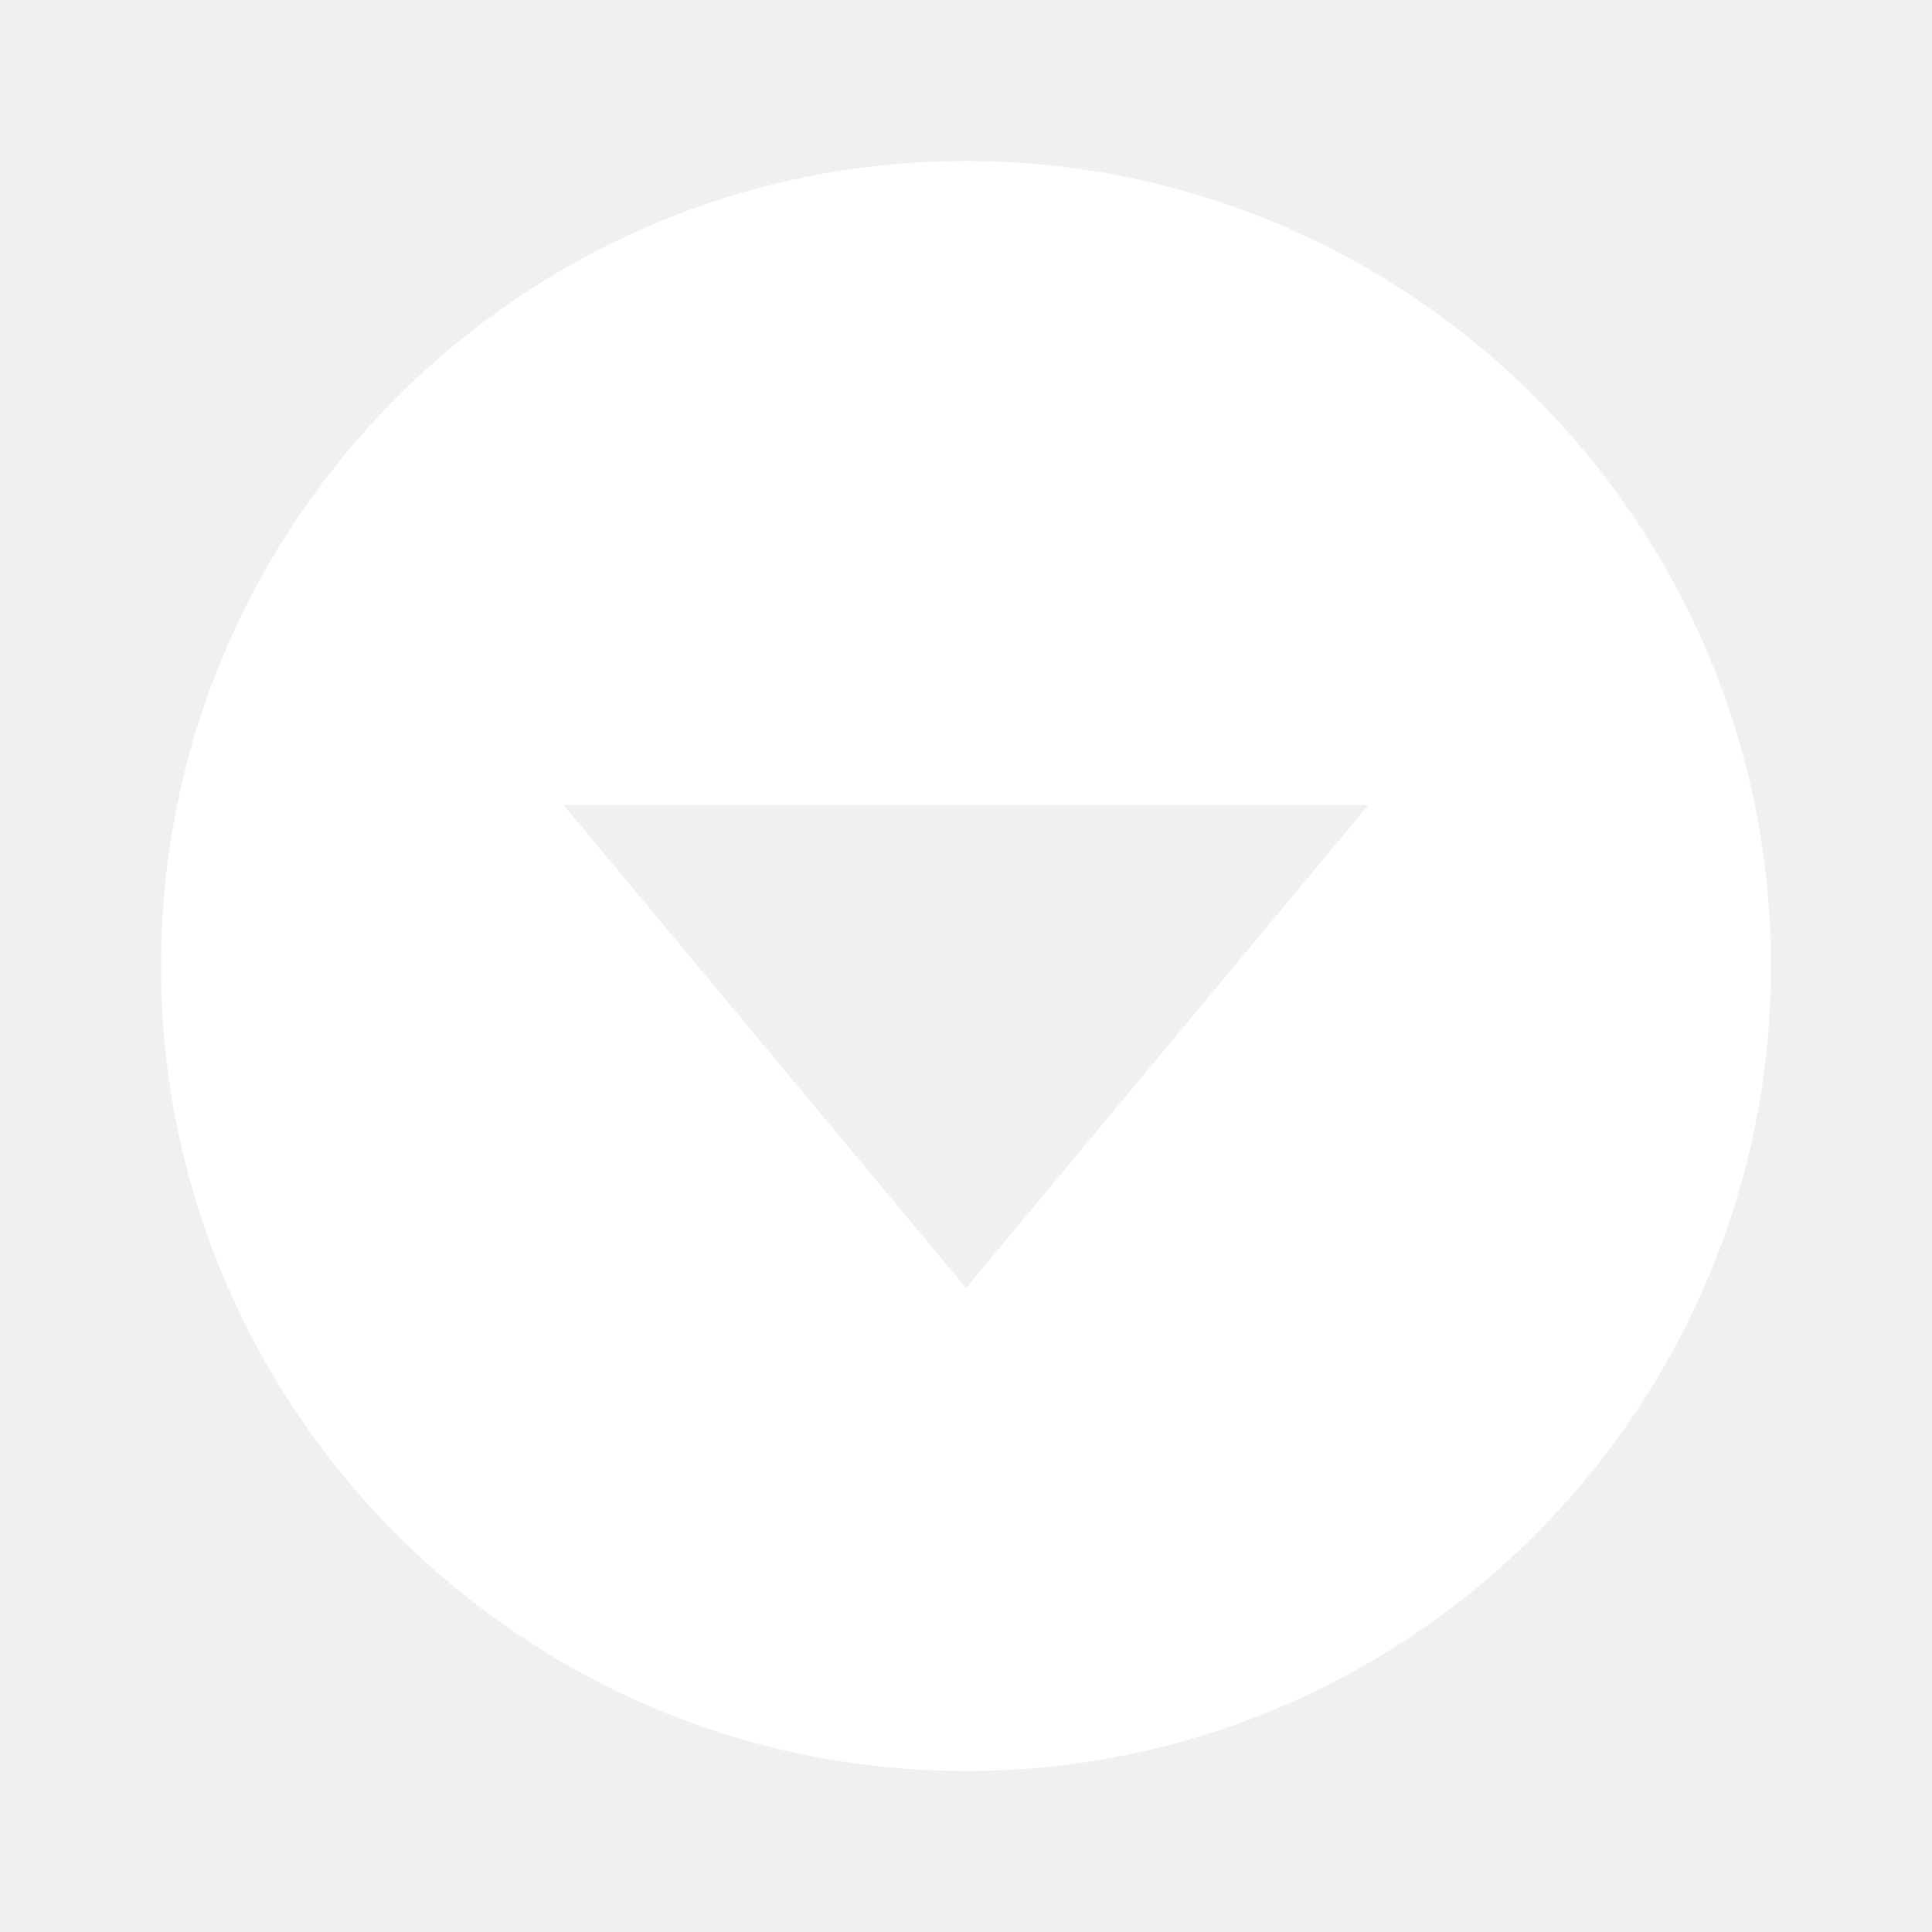
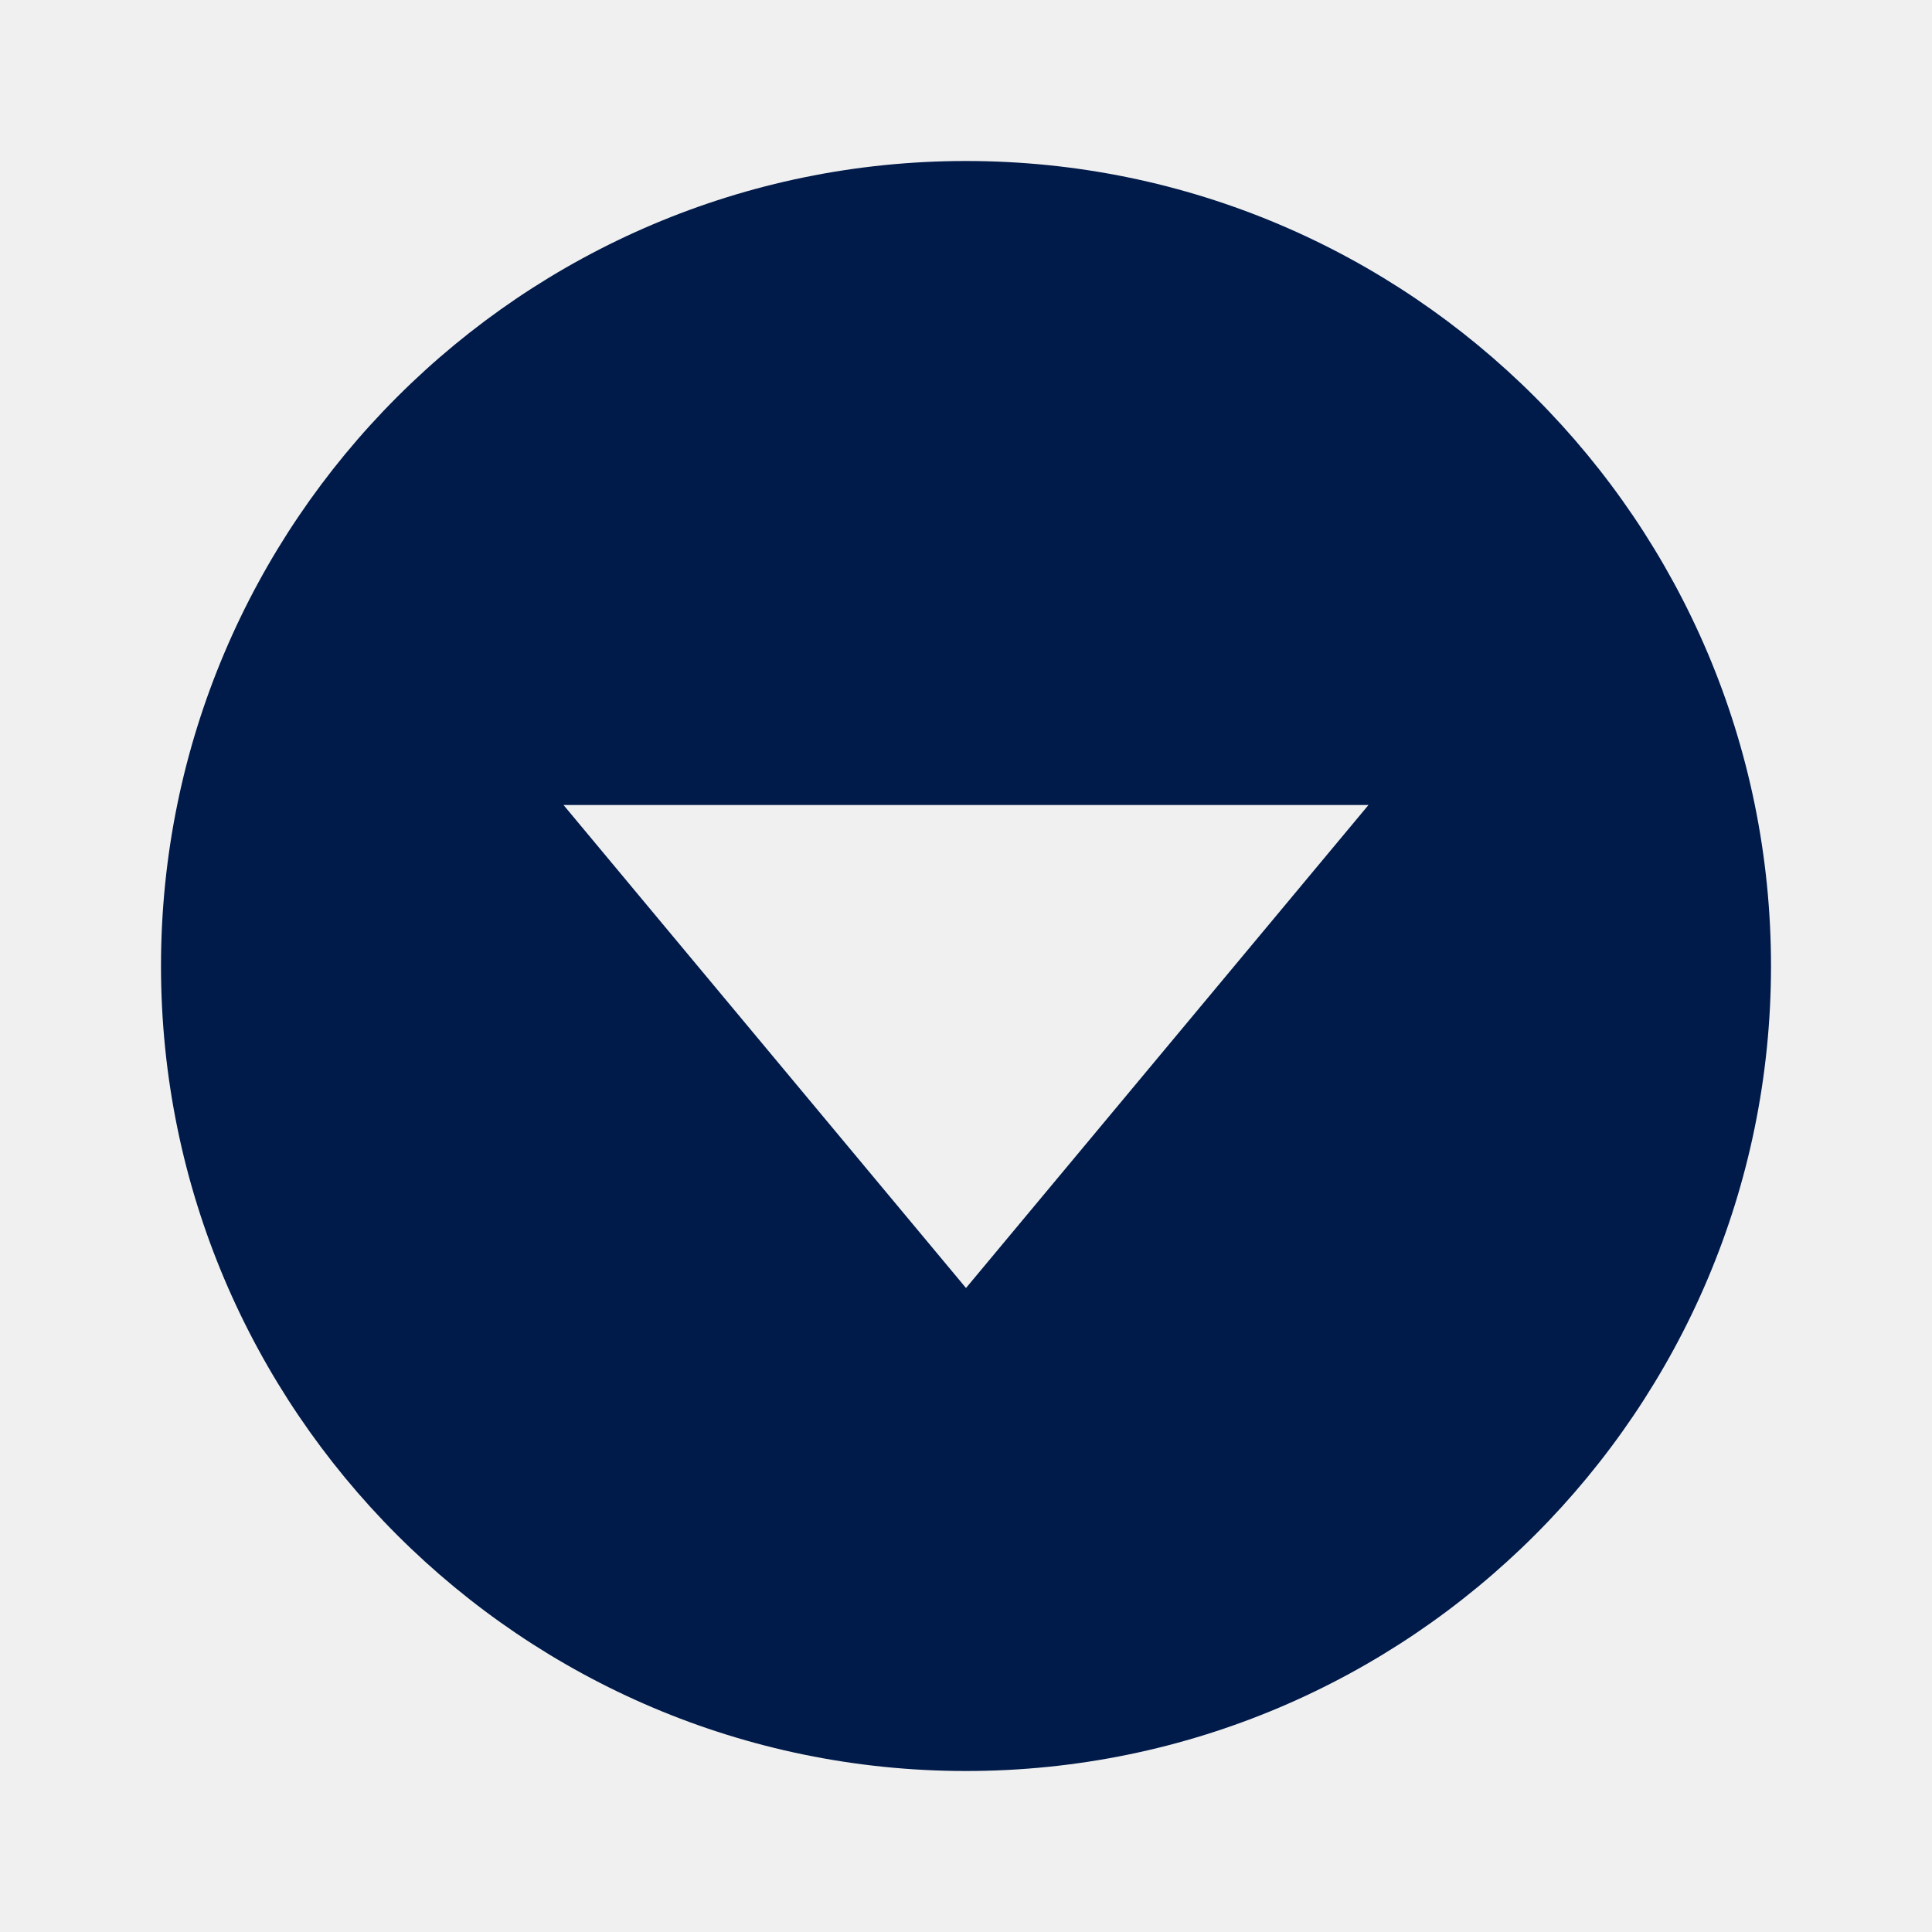
- <svg xmlns="http://www.w3.org/2000/svg" width="24" height="24" style="fill: #fff;transform: ;msFilter:;">
+ <svg xmlns="http://www.w3.org/2000/svg" width="24" height="24" style="fill: #001A49;transform: ;msFilter:;">
  <path d="M12 2C6.486 2 2 6.486 2 12s4.486 10 10 10c5.515 0 10-4.486 10-10S17.515 2 12 2zm0 14-5-6h10l-5 6z" />
</svg>
